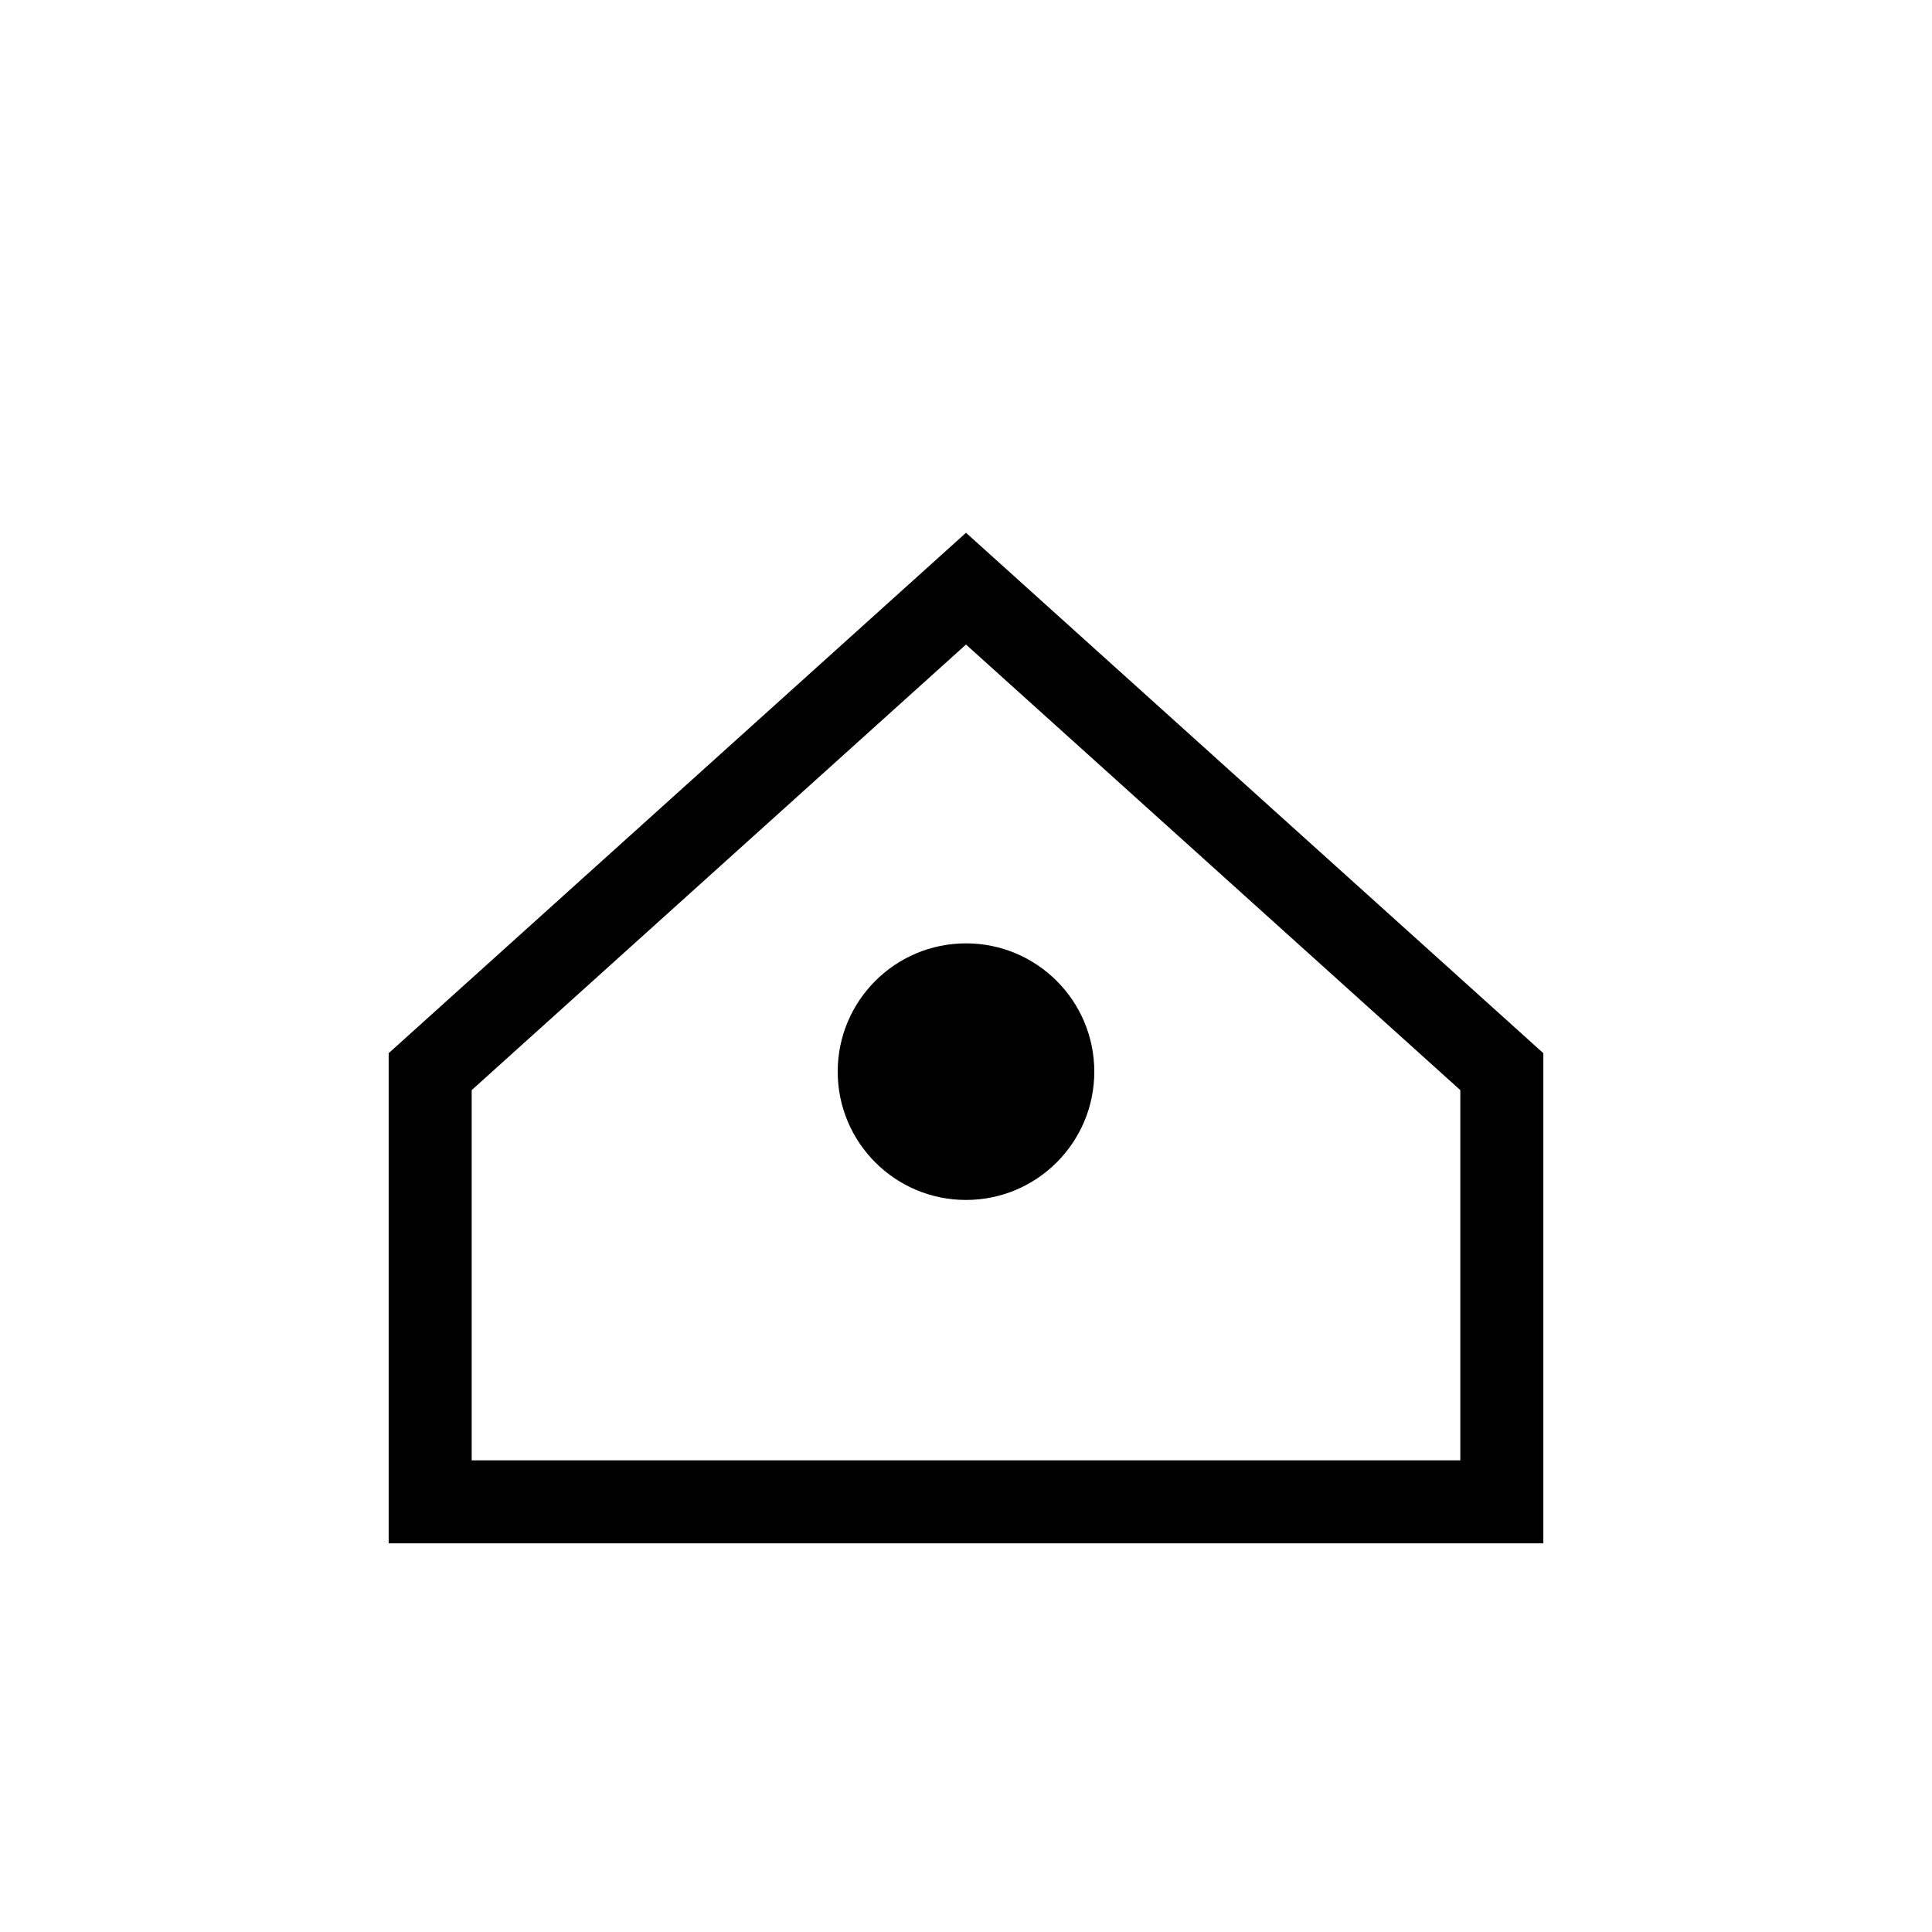
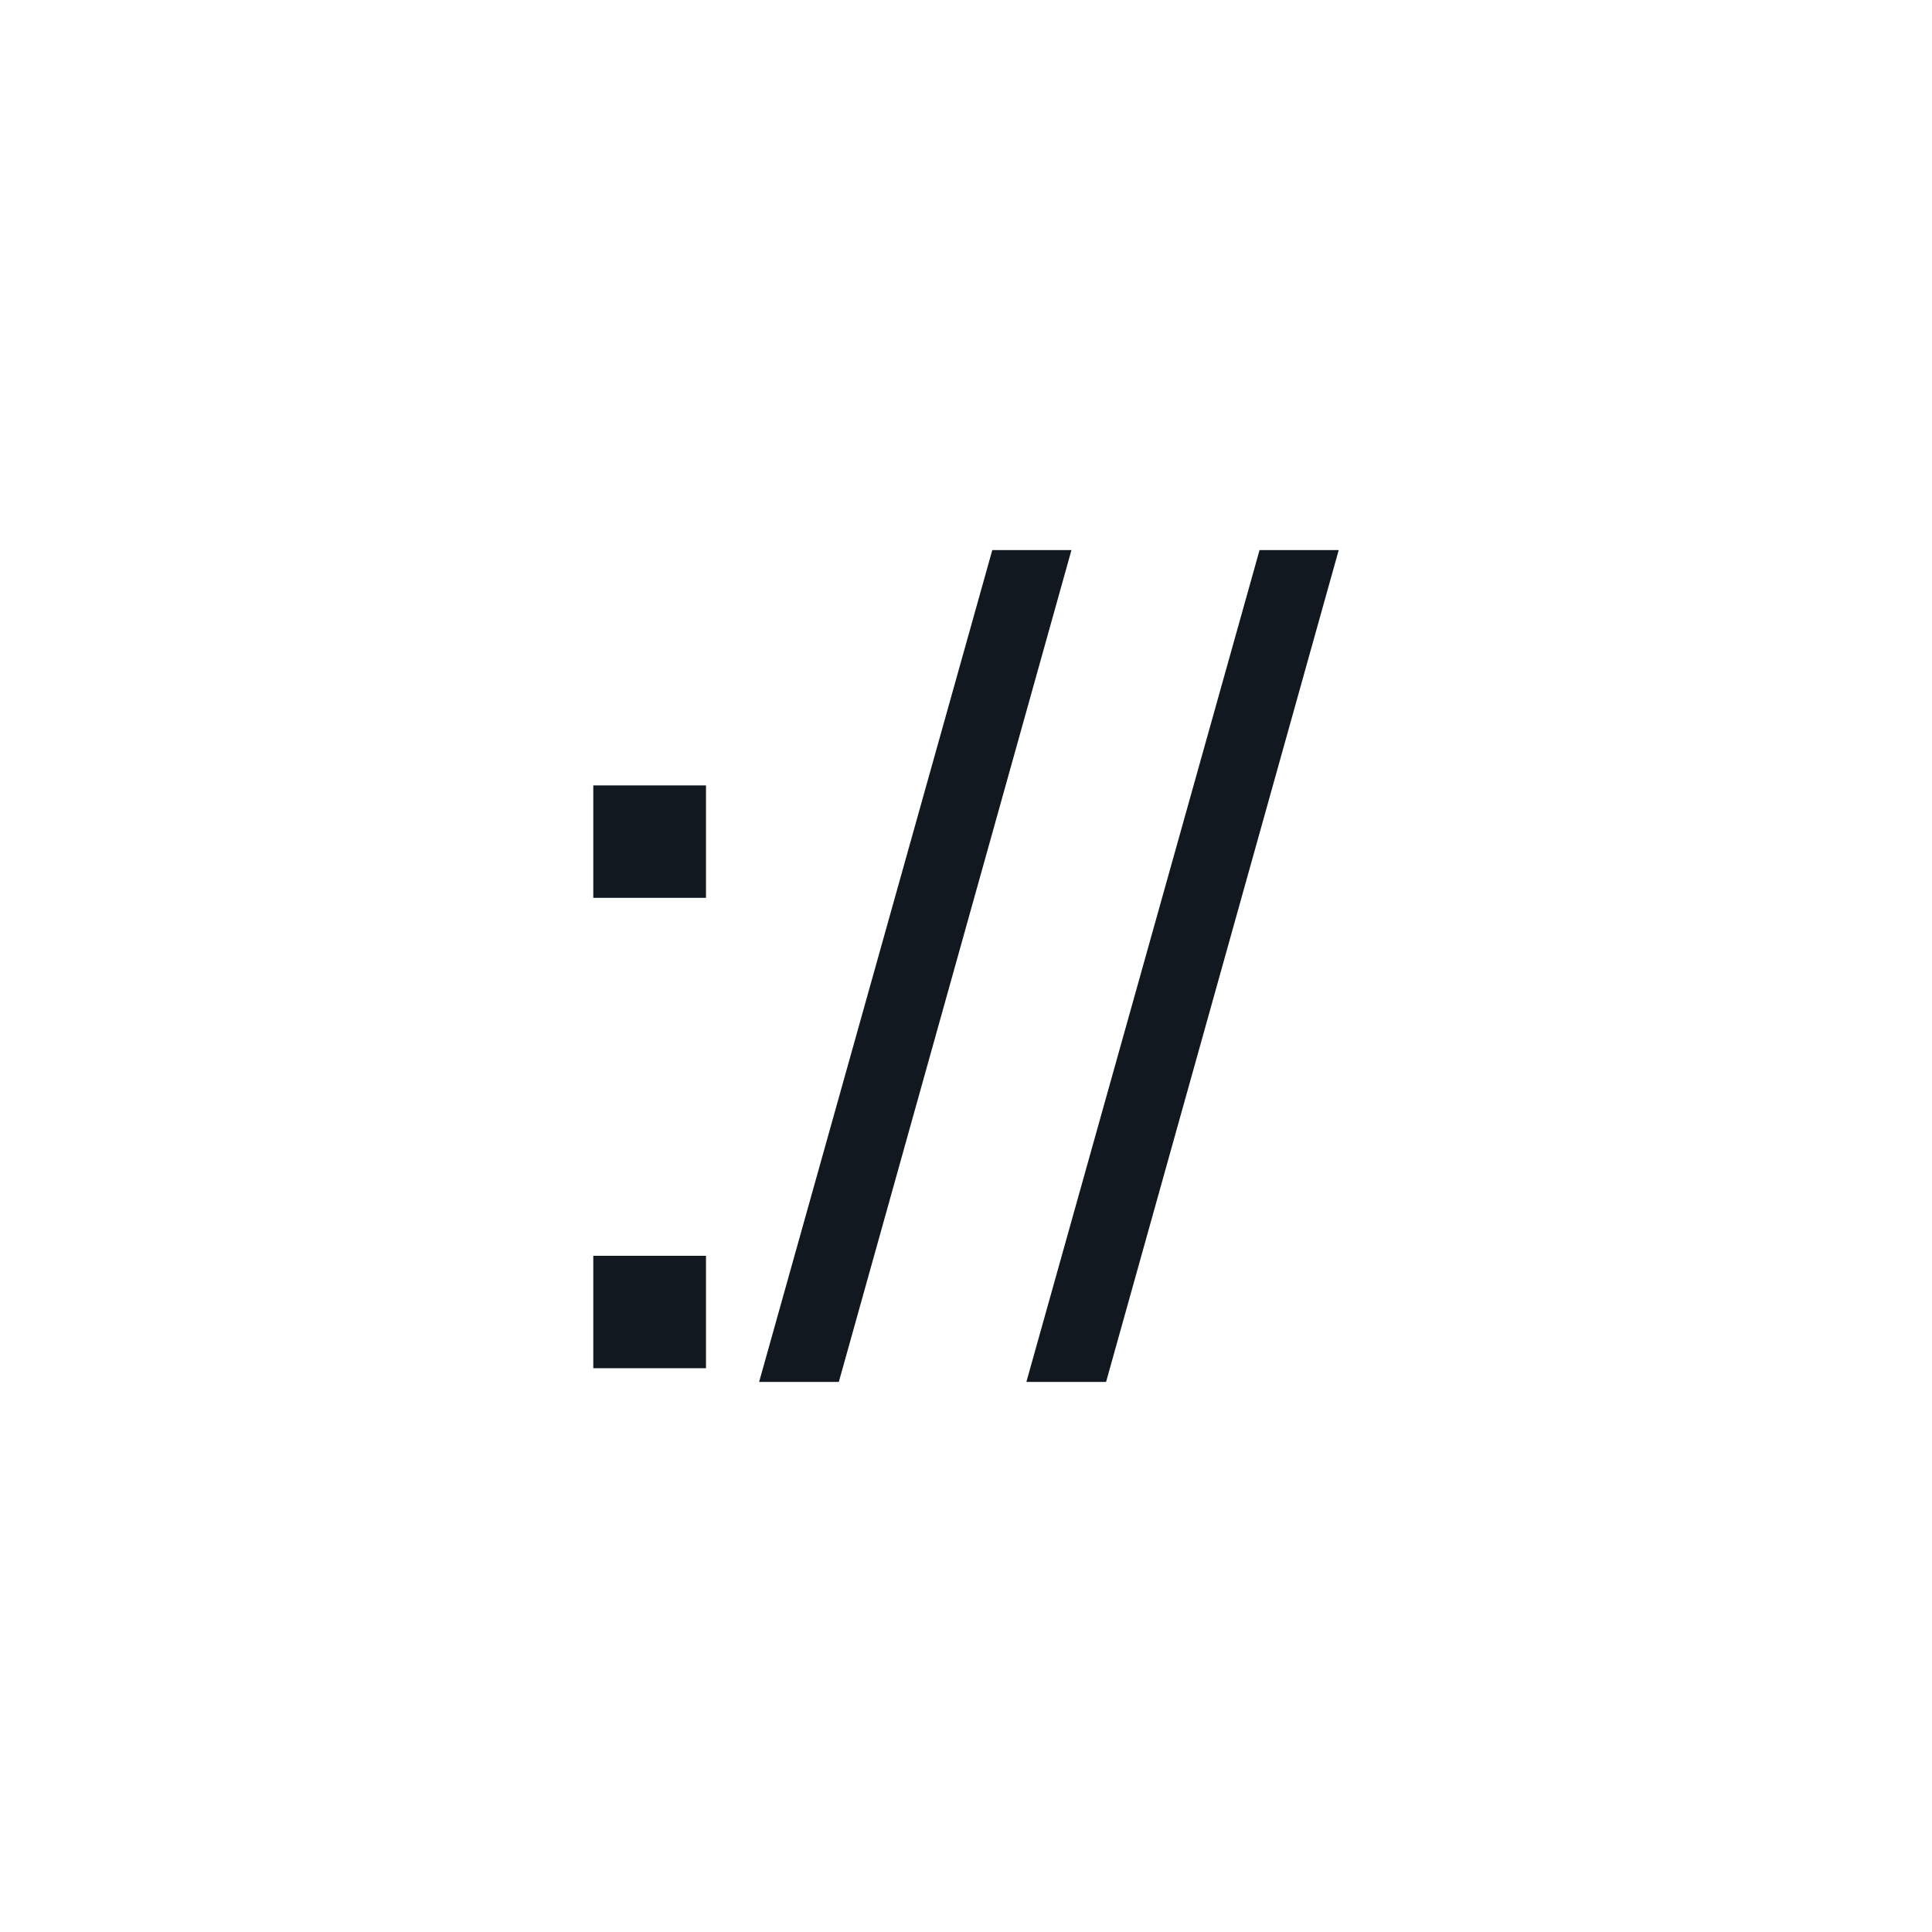
- <svg xmlns="http://www.w3.org/2000/svg" viewBox="0 0 512 512">
-   <rect width="512" height="512" rx="0" fill="#fff" />
-   <g fill="#000" transform="translate(256 256) scale(1.0) translate(-256 -256)">
-     <path d="M114 284 L256 156 L398 284 L398 398 L114 398 Z" fill="none" stroke="#000" stroke-width="22" stroke-linejoin="miter" />
-     <circle cx="256" cy="284" r="34" />
-   </g>
+ <svg xmlns="http://www.w3.org/2000/svg" viewBox="18 18 72 72">
+   <rect x="0" y="0" width="108" height="108" fill="#FFFFFF" />
+   <path d="M44.31 51.46L40.11 51.46L40.11 47.27L44.31 47.27L44.31 51.46ZM44.31 68.99L40.11 68.99L40.11 64.80L44.31 64.80L44.31 68.99ZM49.26 69.50L46.29 69.50L54.98 38.50L57.93 38.50L49.26 69.50ZM59.22 69.50L56.25 69.50L64.94 38.50L67.89 38.50L59.22 69.50Z" fill="#111820" />
</svg>
